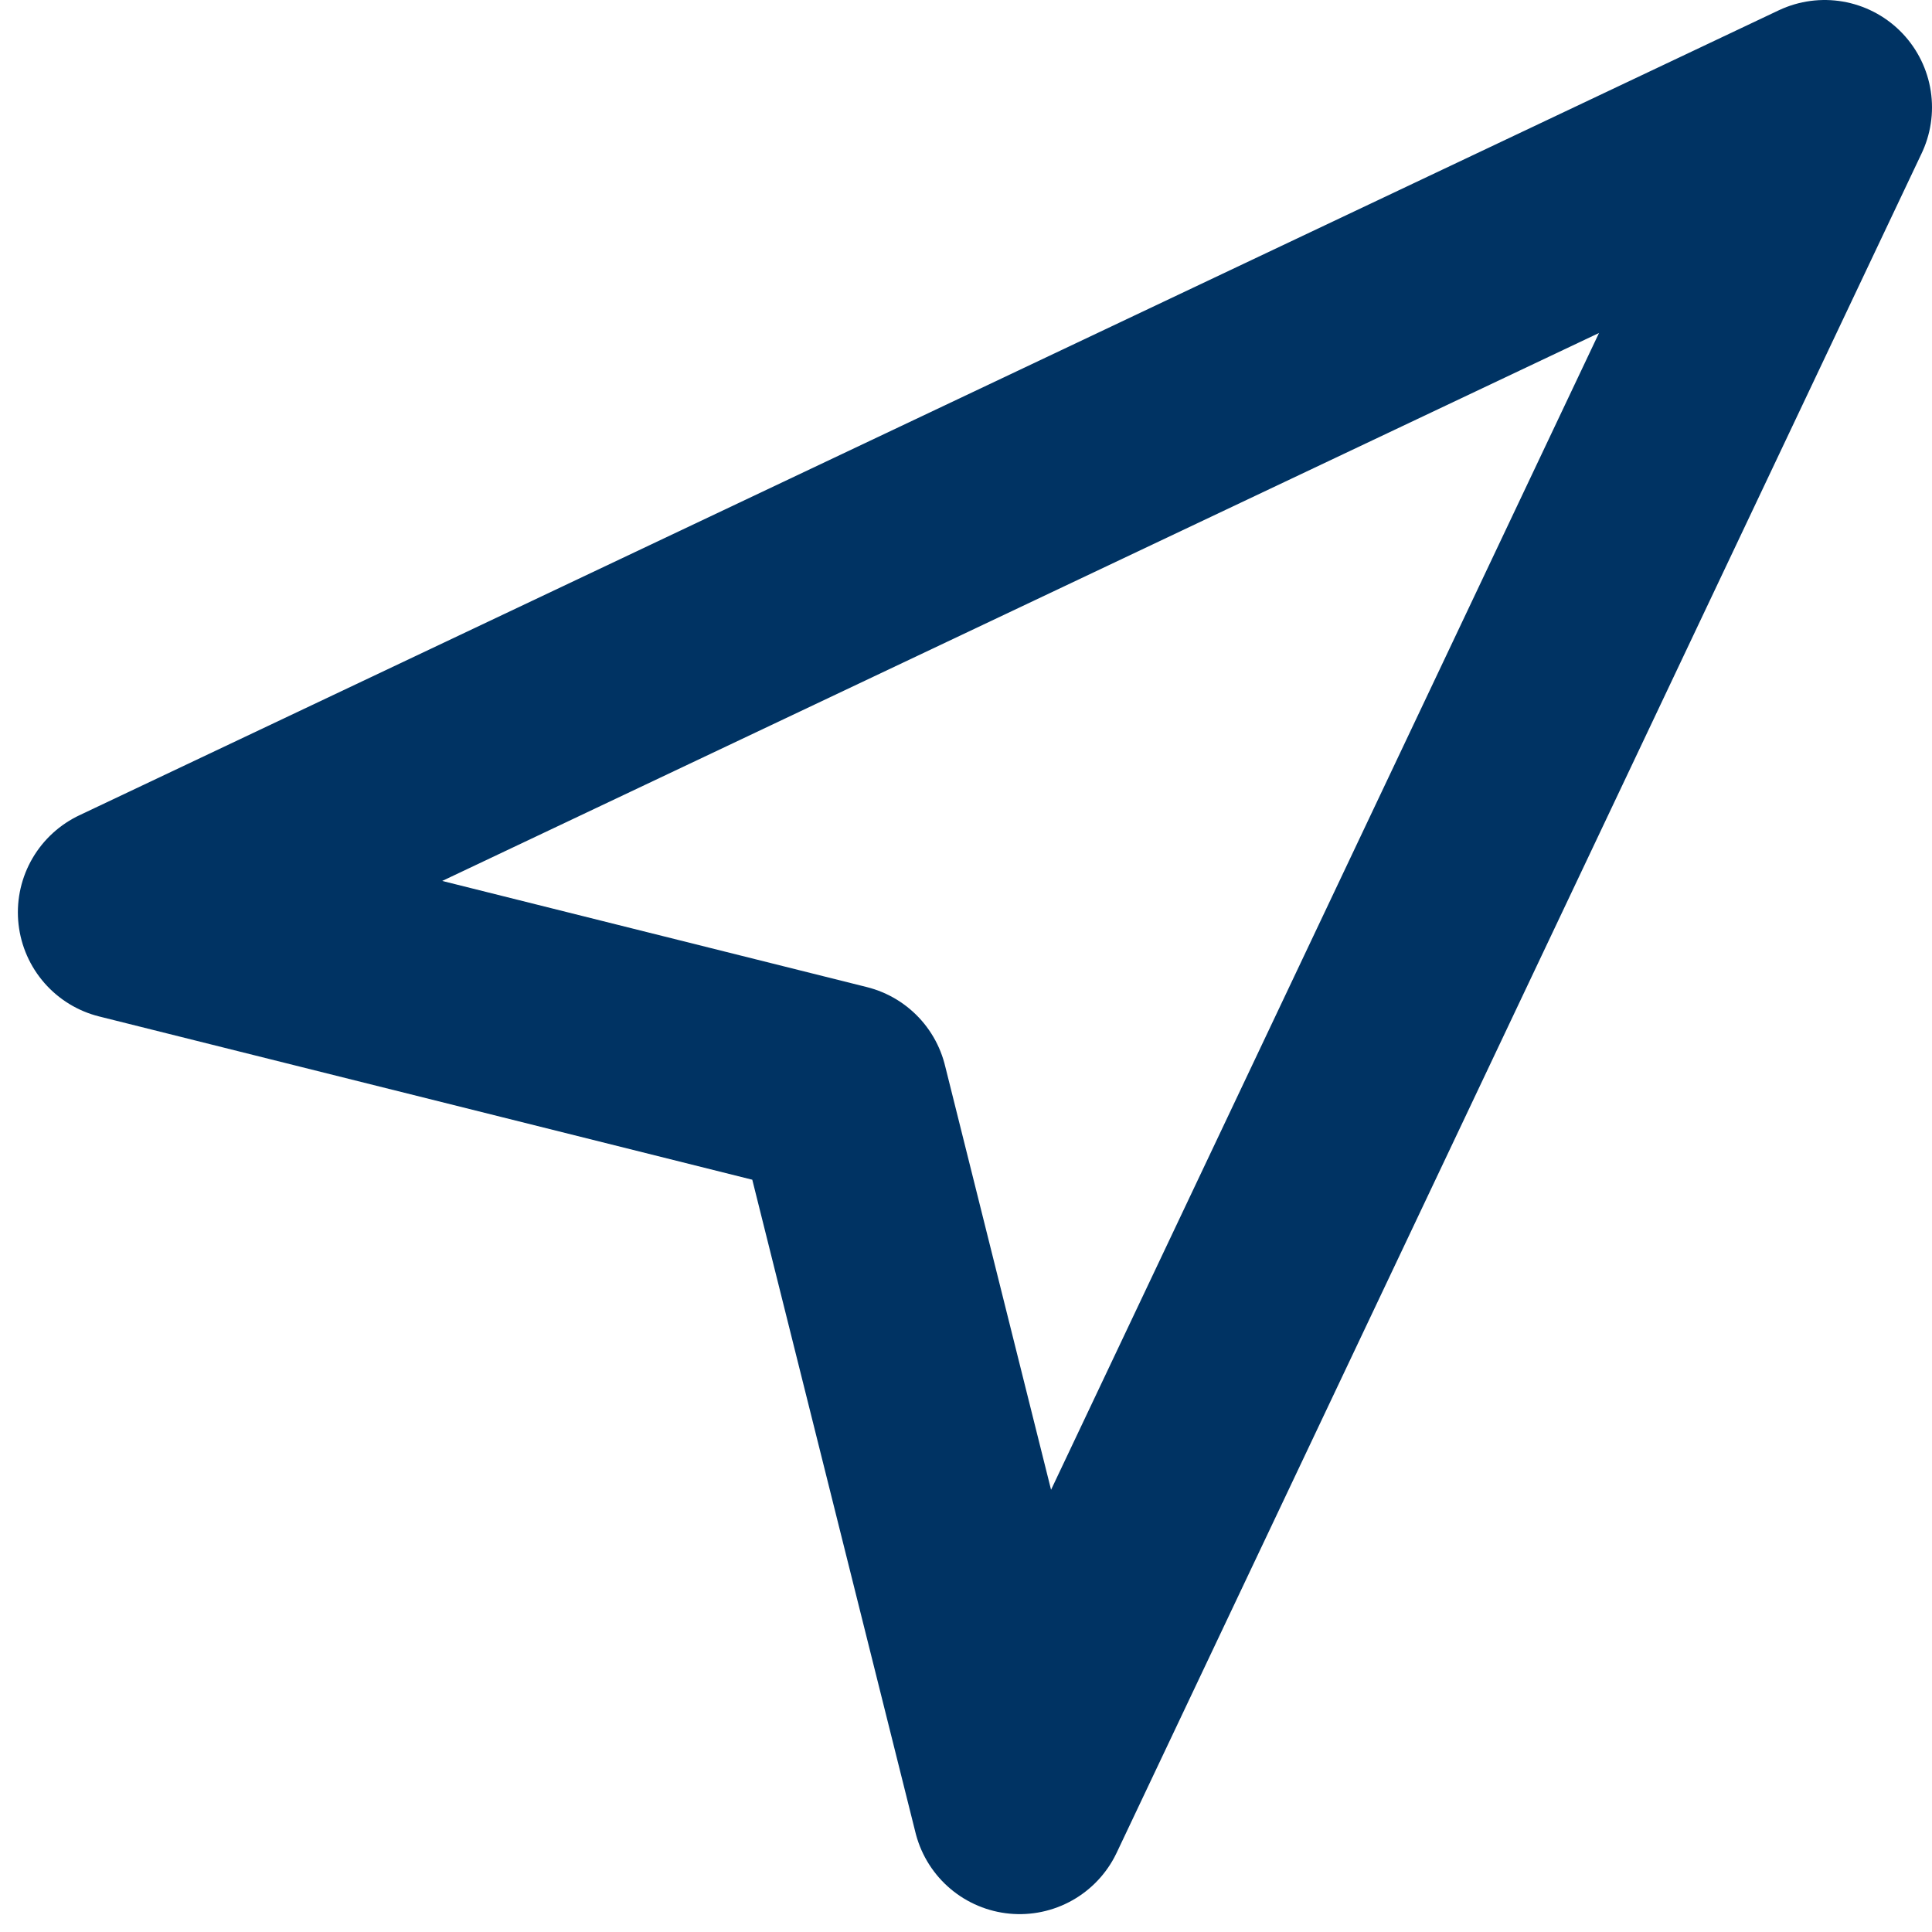
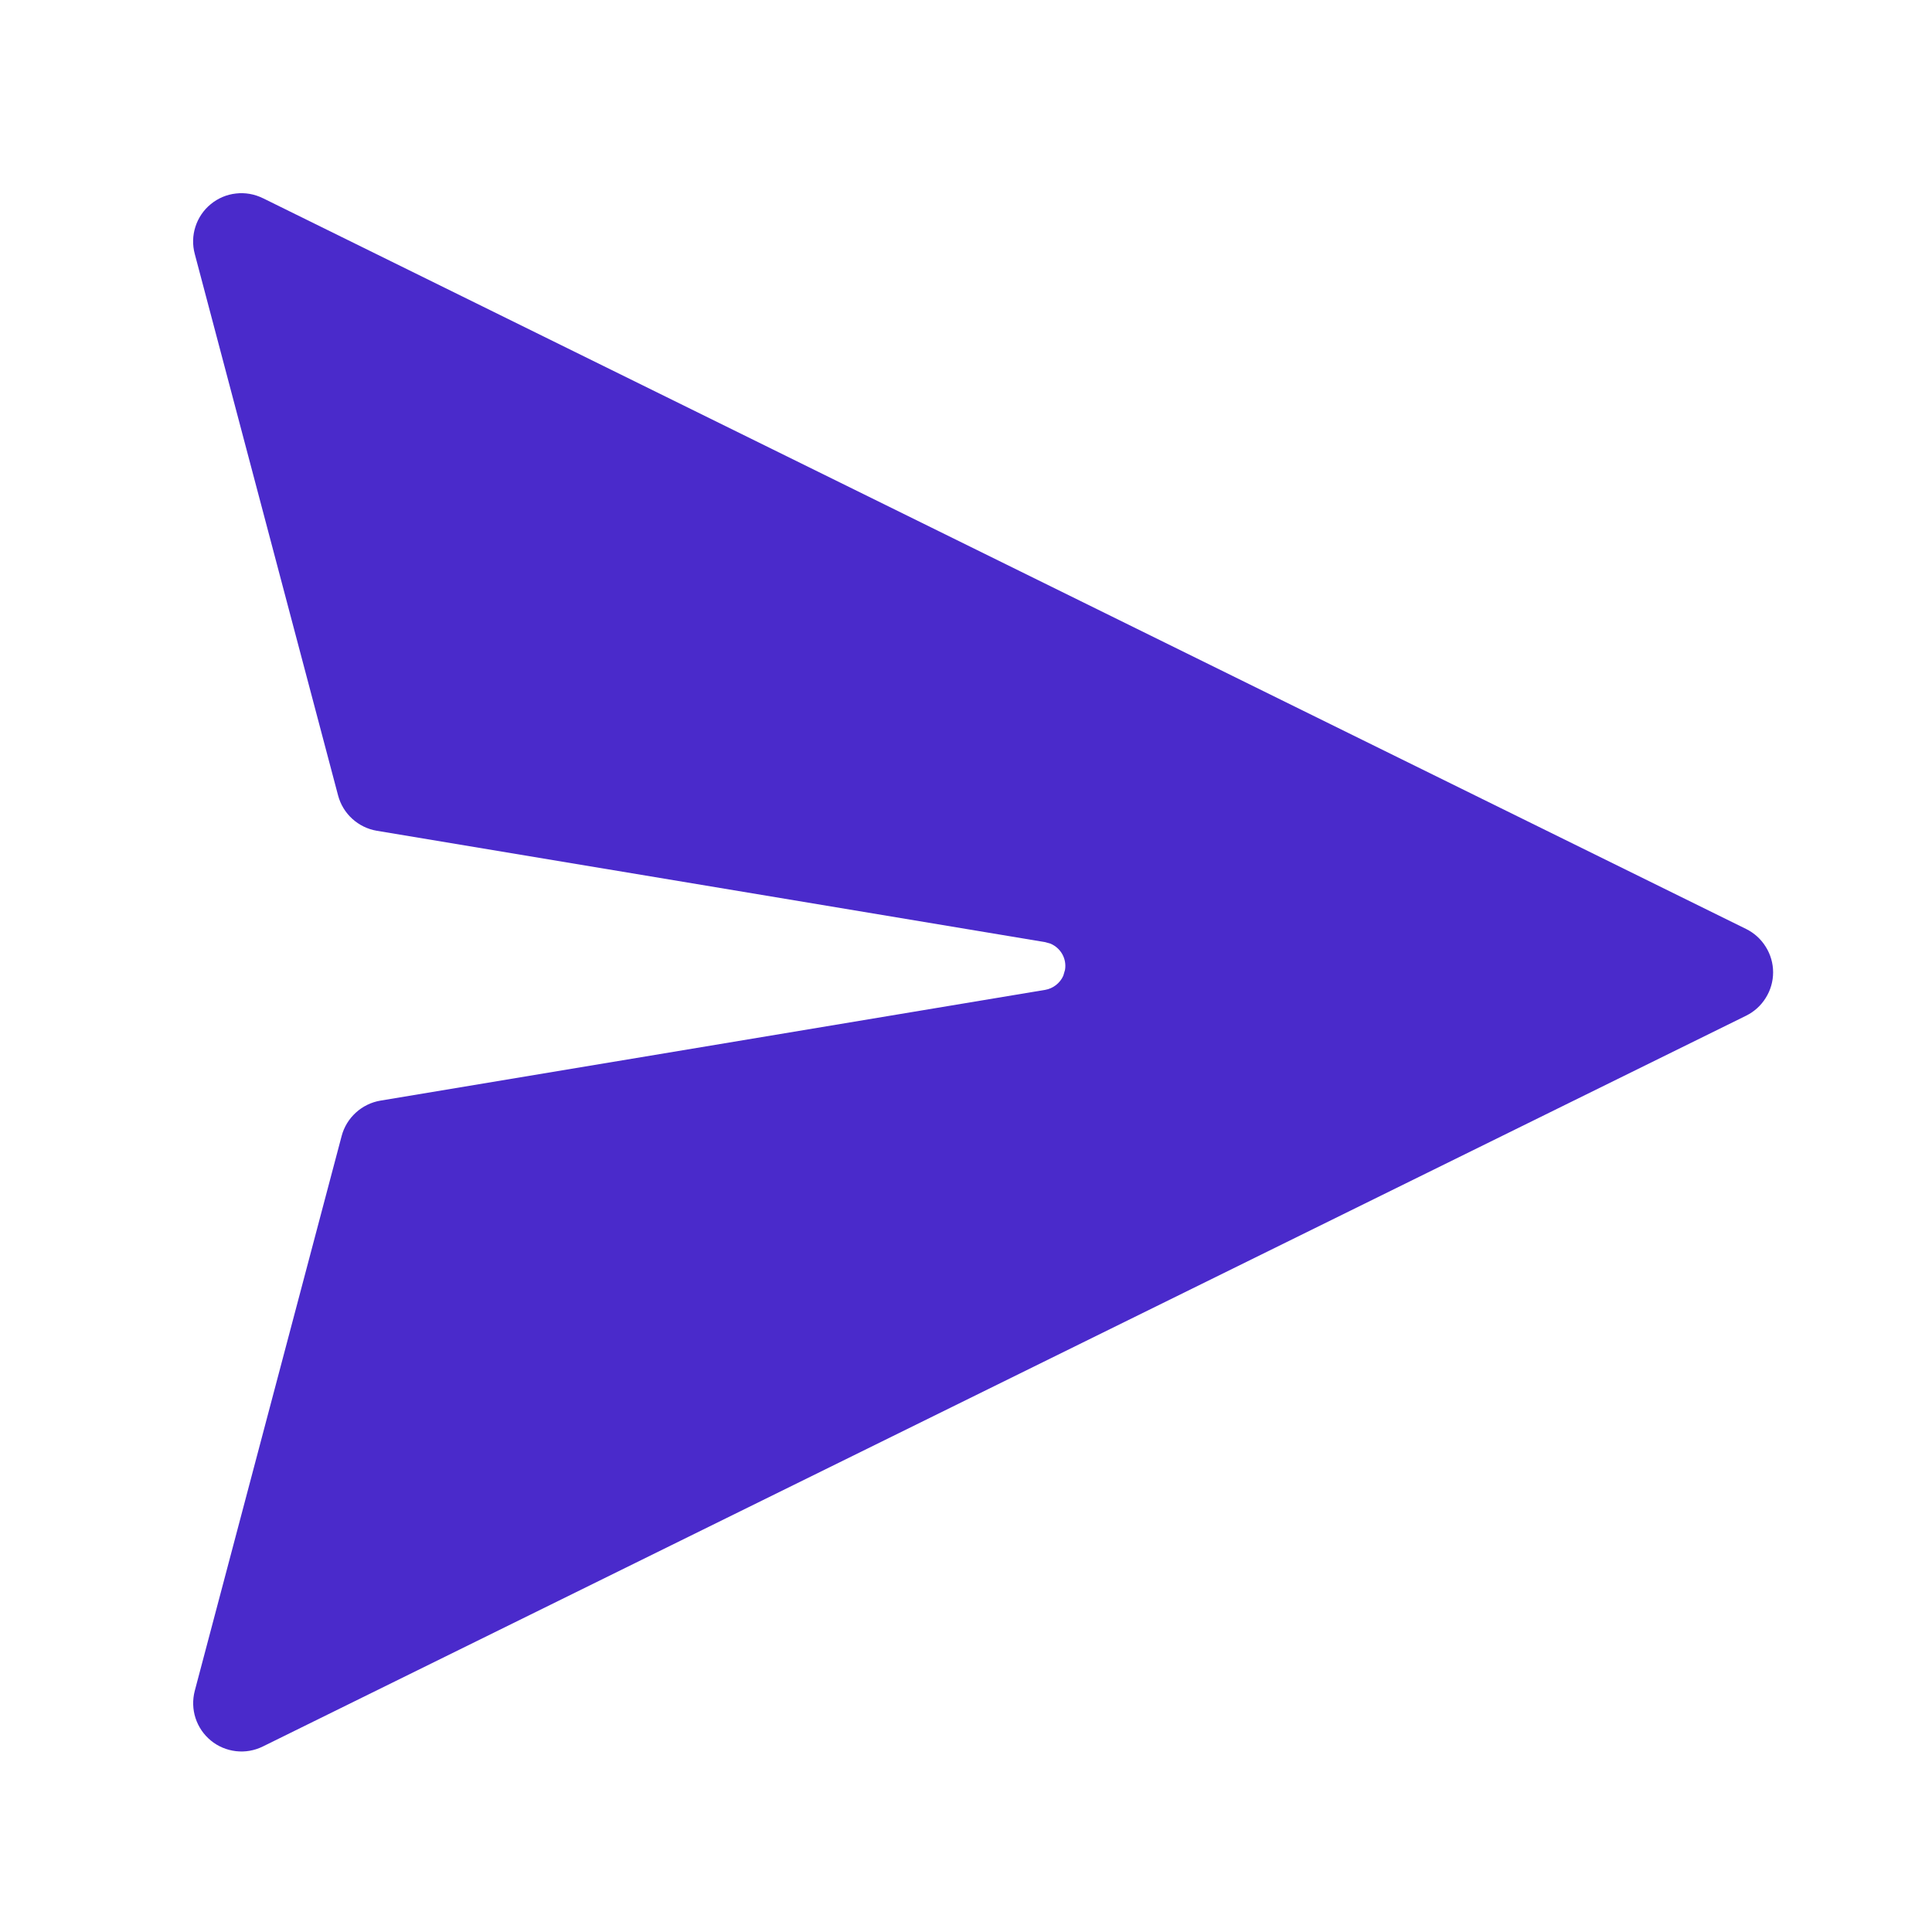
- <svg xmlns="http://www.w3.org/2000/svg" width="36" height="36" viewBox="0 0 36 36" fill="none">
-   <path fill-rule="evenodd" clip-rule="evenodd" d="M2.333 17L34 2L19 33.667L15.667 20.333L2.333 17Z" stroke="#003363" stroke-width="4" stroke-linecap="round" stroke-linejoin="round" />
+ <svg xmlns="http://www.w3.org/2000/svg" width="25" height="25" viewBox="0 0 25 25" fill="none">
+   <path d="M3.401 2.564L22.595 12.021C22.7 12.073 22.788 12.153 22.849 12.252C22.911 12.351 22.944 12.465 22.944 12.582C22.944 12.699 22.911 12.813 22.849 12.912C22.788 13.011 22.7 13.091 22.595 13.143L3.4 22.6C3.292 22.653 3.172 22.674 3.053 22.66C2.934 22.646 2.821 22.599 2.729 22.523C2.636 22.447 2.567 22.346 2.53 22.232C2.493 22.118 2.49 21.996 2.52 21.88L4.421 14.699C4.452 14.582 4.516 14.478 4.605 14.397C4.694 14.316 4.804 14.262 4.923 14.242L13.524 12.809C13.575 12.8 13.623 12.779 13.664 12.747C13.705 12.715 13.738 12.674 13.759 12.626L13.781 12.551C13.793 12.482 13.781 12.41 13.747 12.349C13.713 12.287 13.659 12.239 13.594 12.211L13.524 12.191L4.875 10.75C4.757 10.73 4.647 10.676 4.558 10.595C4.469 10.514 4.406 10.41 4.375 10.294L2.52 3.285C2.489 3.169 2.492 3.047 2.529 2.933C2.566 2.818 2.635 2.717 2.728 2.641C2.821 2.565 2.933 2.517 3.053 2.504C3.172 2.49 3.292 2.511 3.4 2.564H3.401Z" fill="#4A2ACB" />
</svg>
